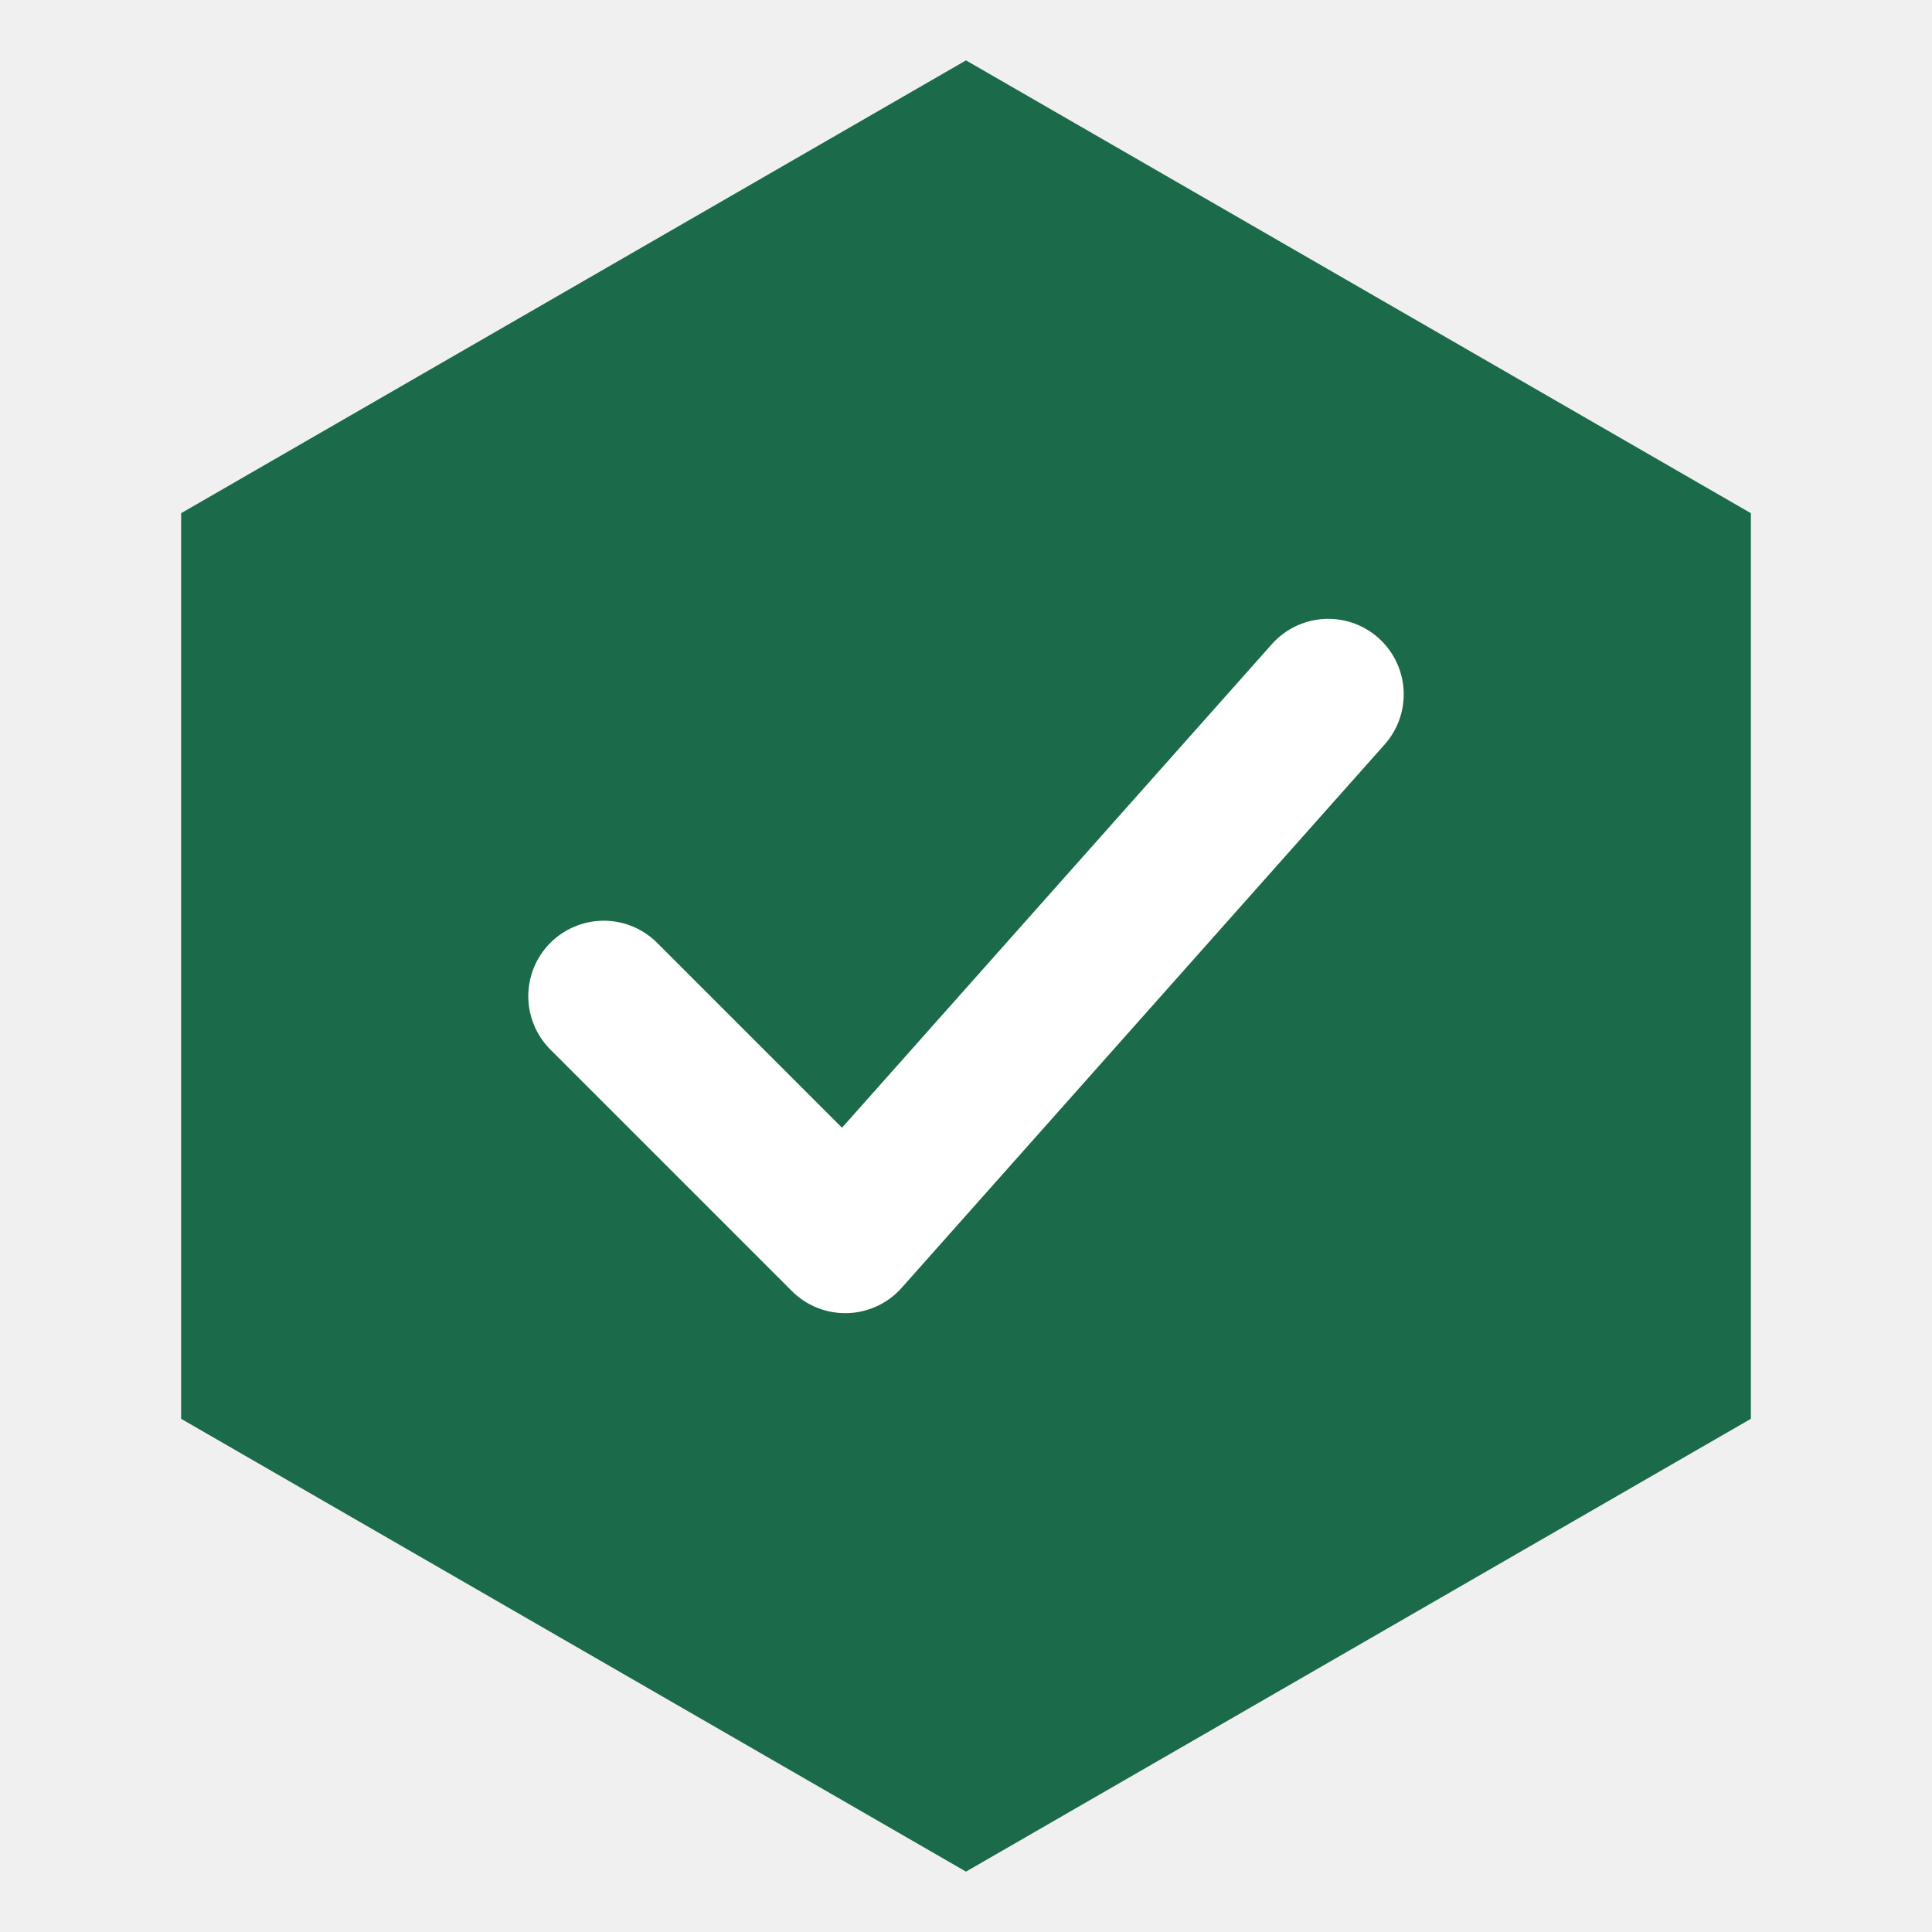
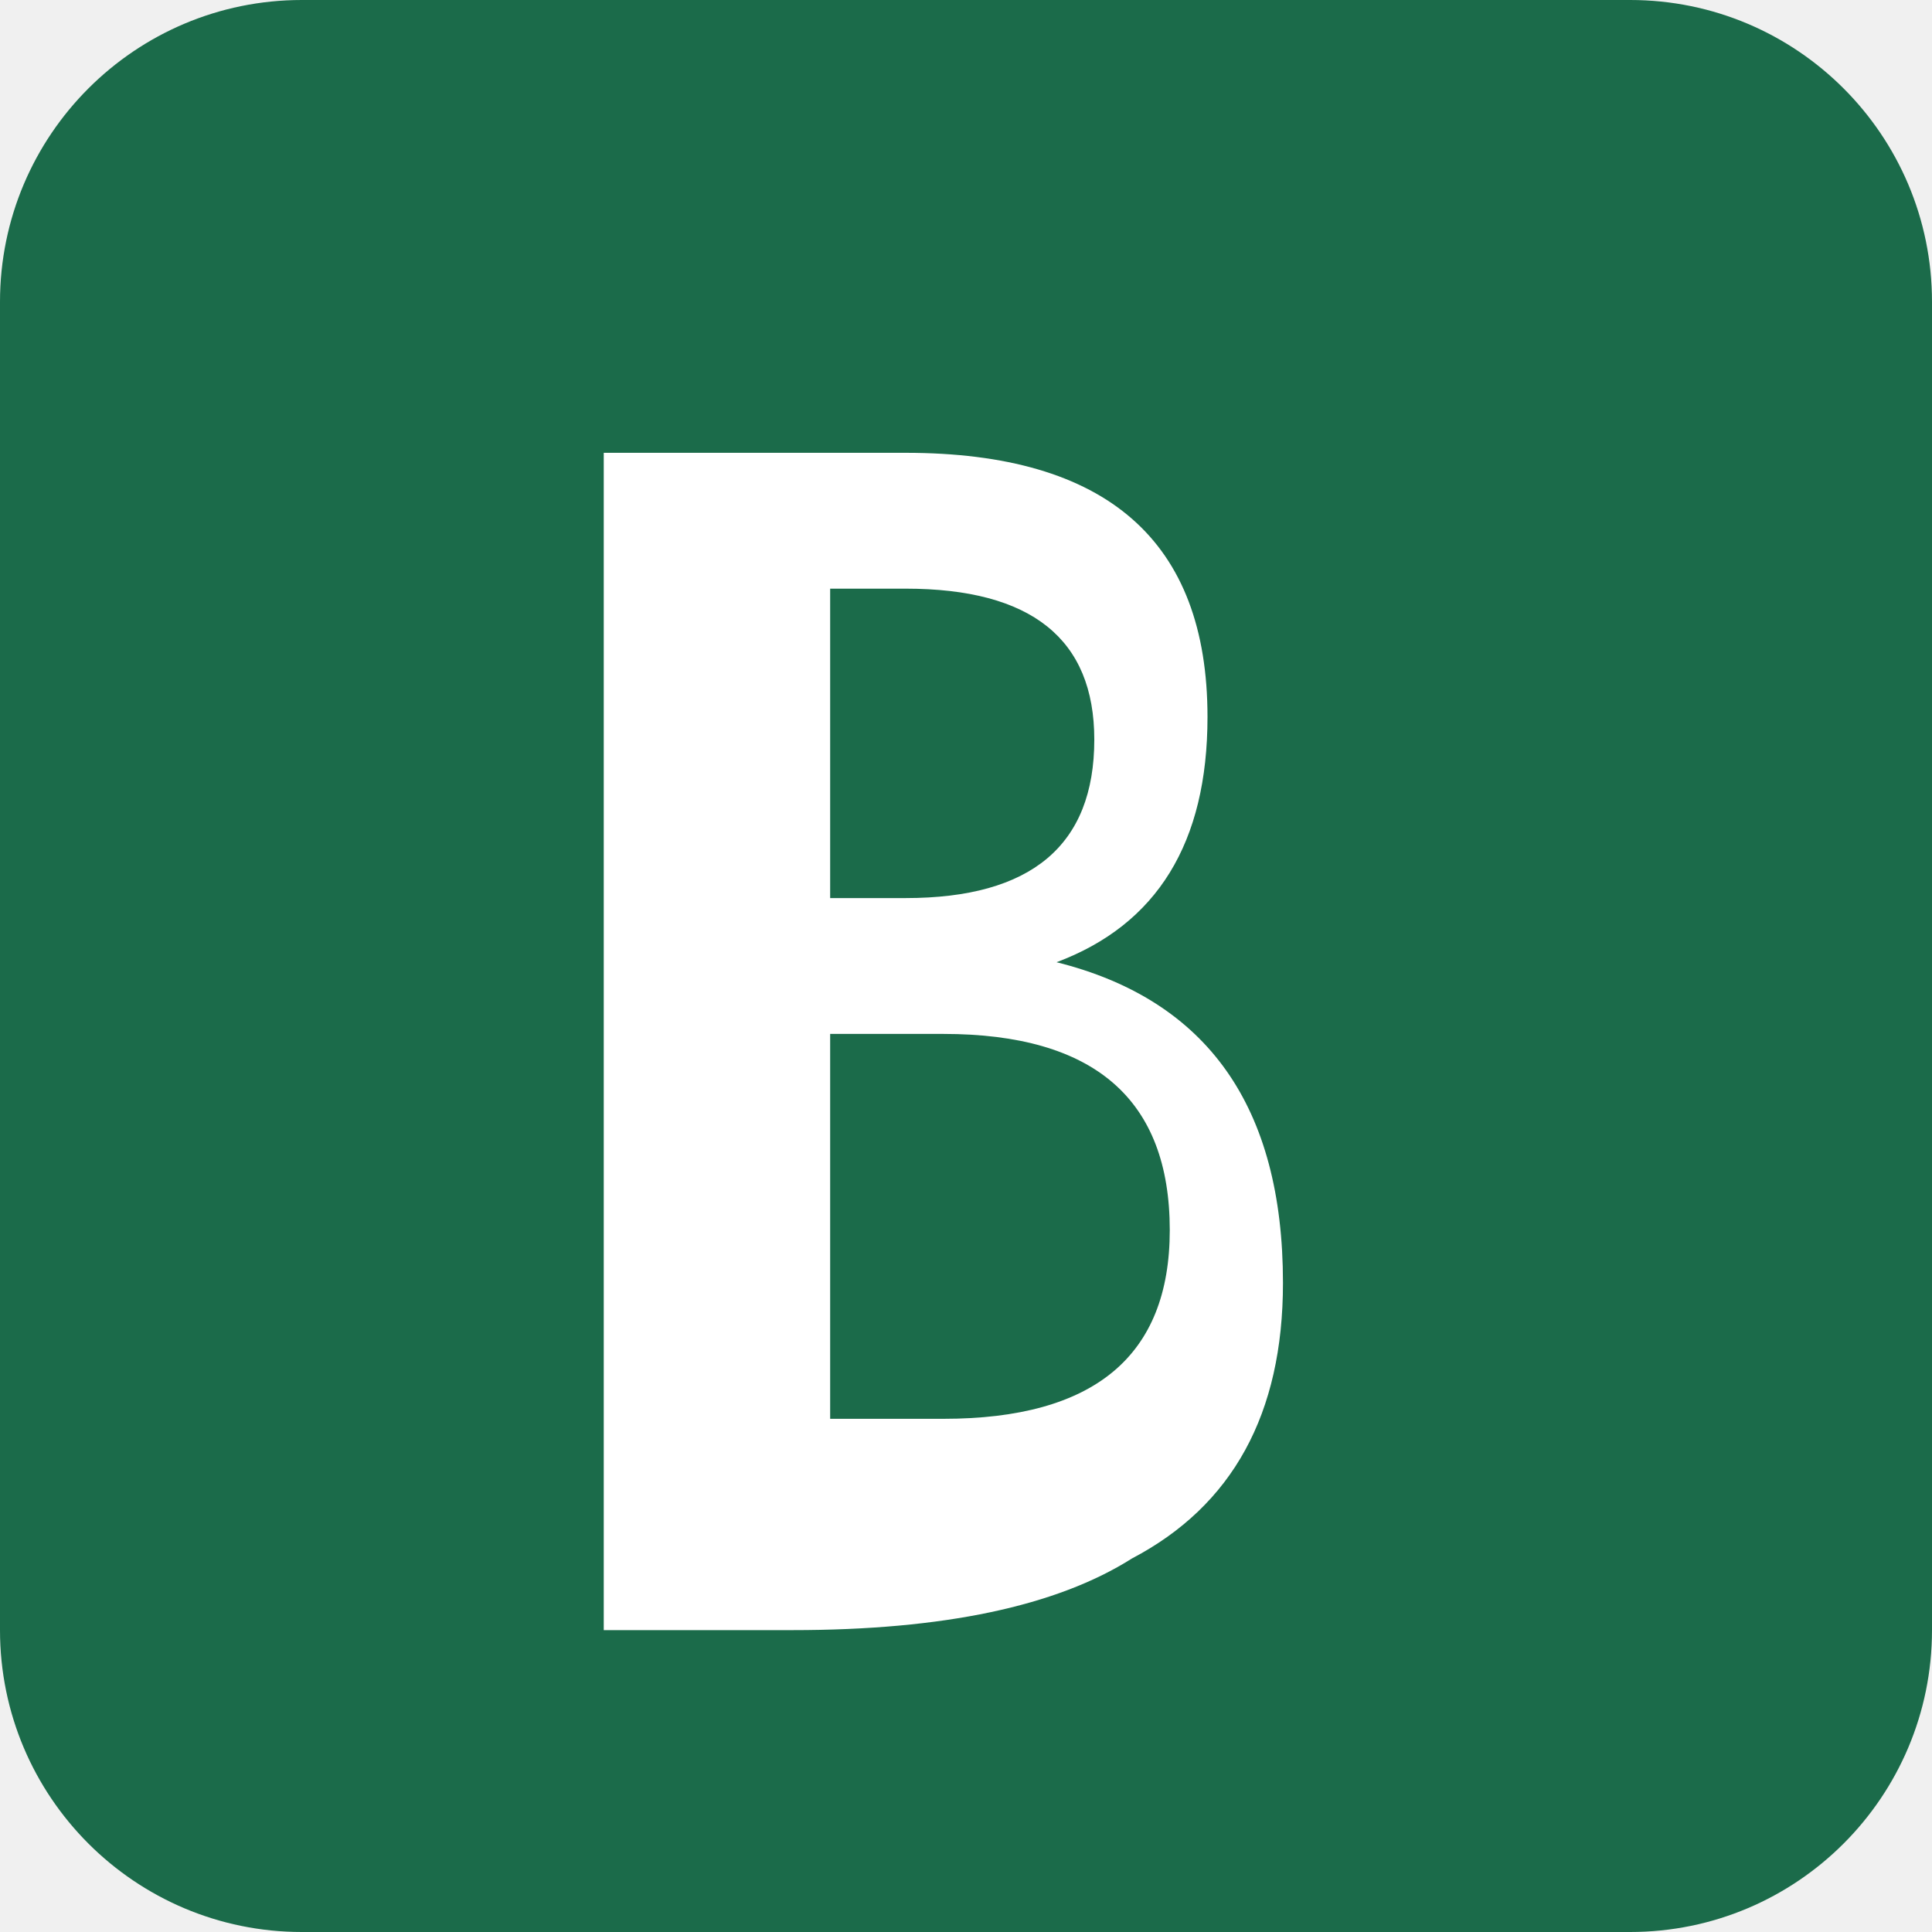
- <svg xmlns="http://www.w3.org/2000/svg" viewBox="0 0 64 64" width="64" height="64">
-   <polygon points="32,2 58,17 58,47 32,62 6,47 6,17" fill="#1B6B4A" stroke="none" />
-   <polyline points="20,33 28,41 44,23" fill="none" stroke="#FFFFFF" stroke-width="5" stroke-linecap="round" stroke-linejoin="round" />
+ <svg xmlns="http://www.w3.org/2000/svg" viewBox="0 0 512 512" width="512" height="512">
+   <rect width="512" height="512" rx="80" fill="#1B6B4A" />
+   <path d="M160 120 h80 q80 0 80 70 q0 50 -40 65 q60 15 60 85 q0 52 -40 73 q-30 19 -90 19 h-50 v-312z M220 238 h20 q50 0 50-42 q0-40-50-40 h-20 v82z M220 376 h30 q60 0 60-50 q0-52-60-52 h-30 v102z" fill="#FFFFFF" />
</svg>
